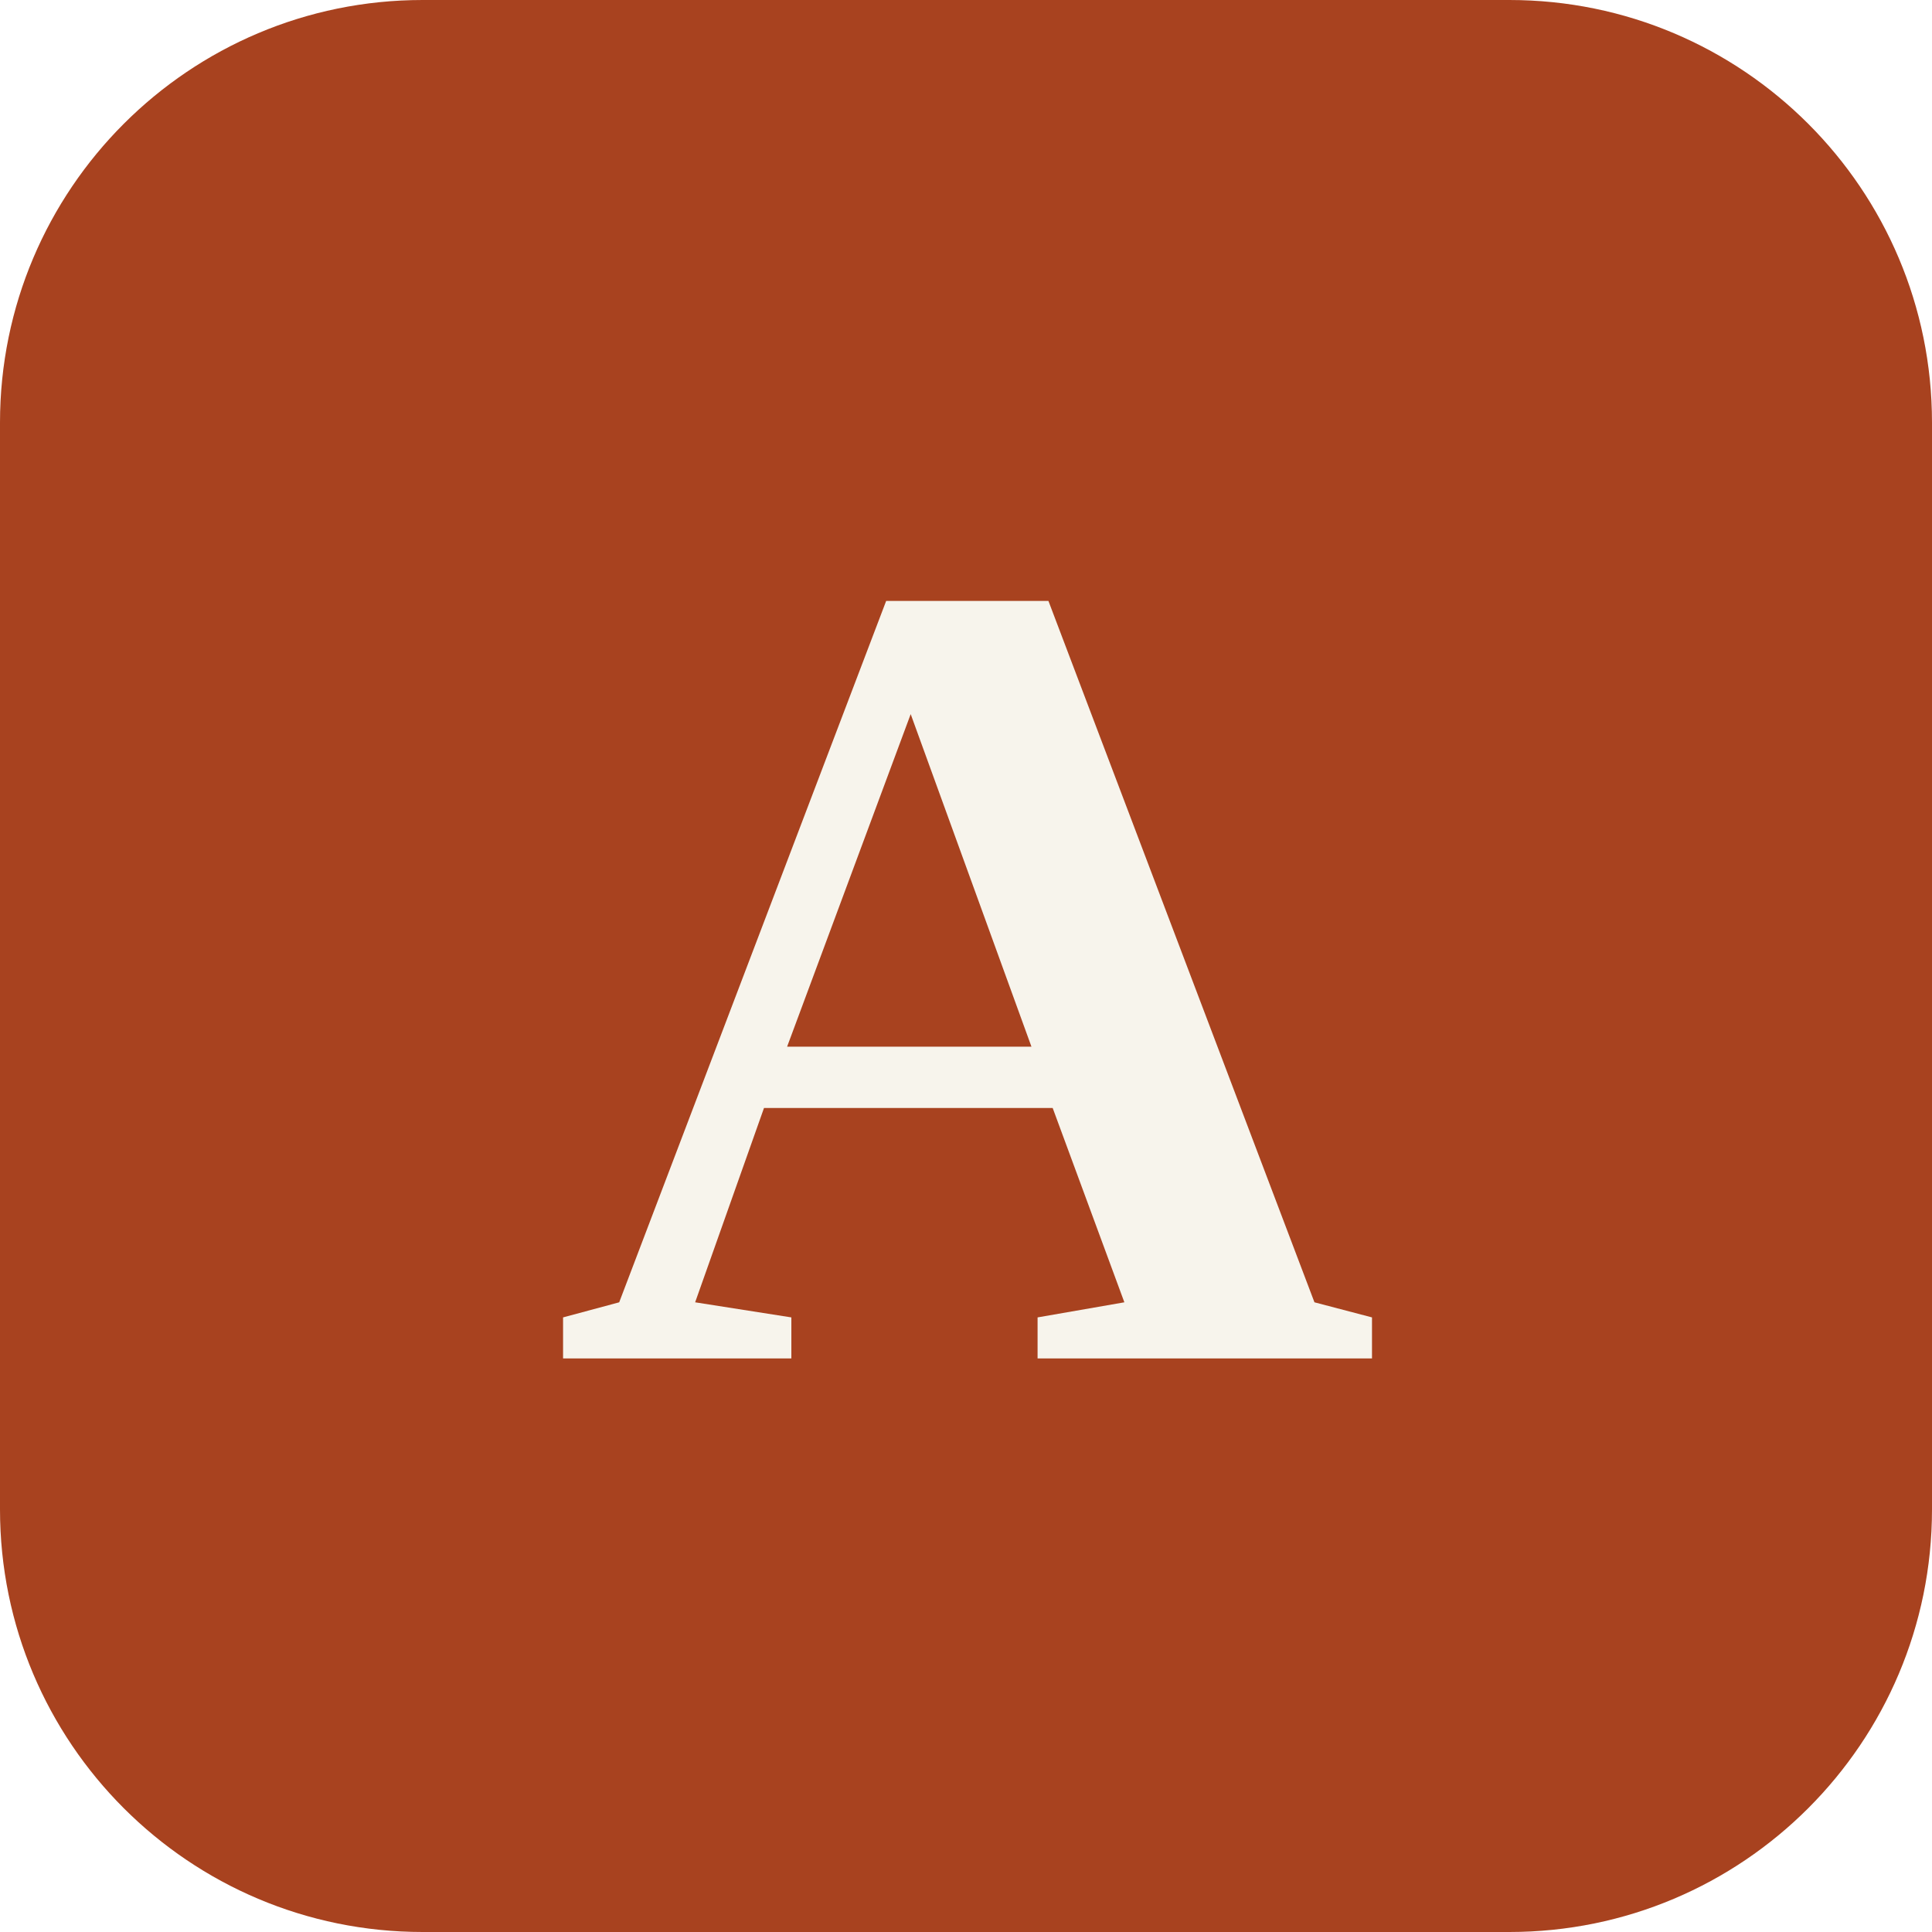
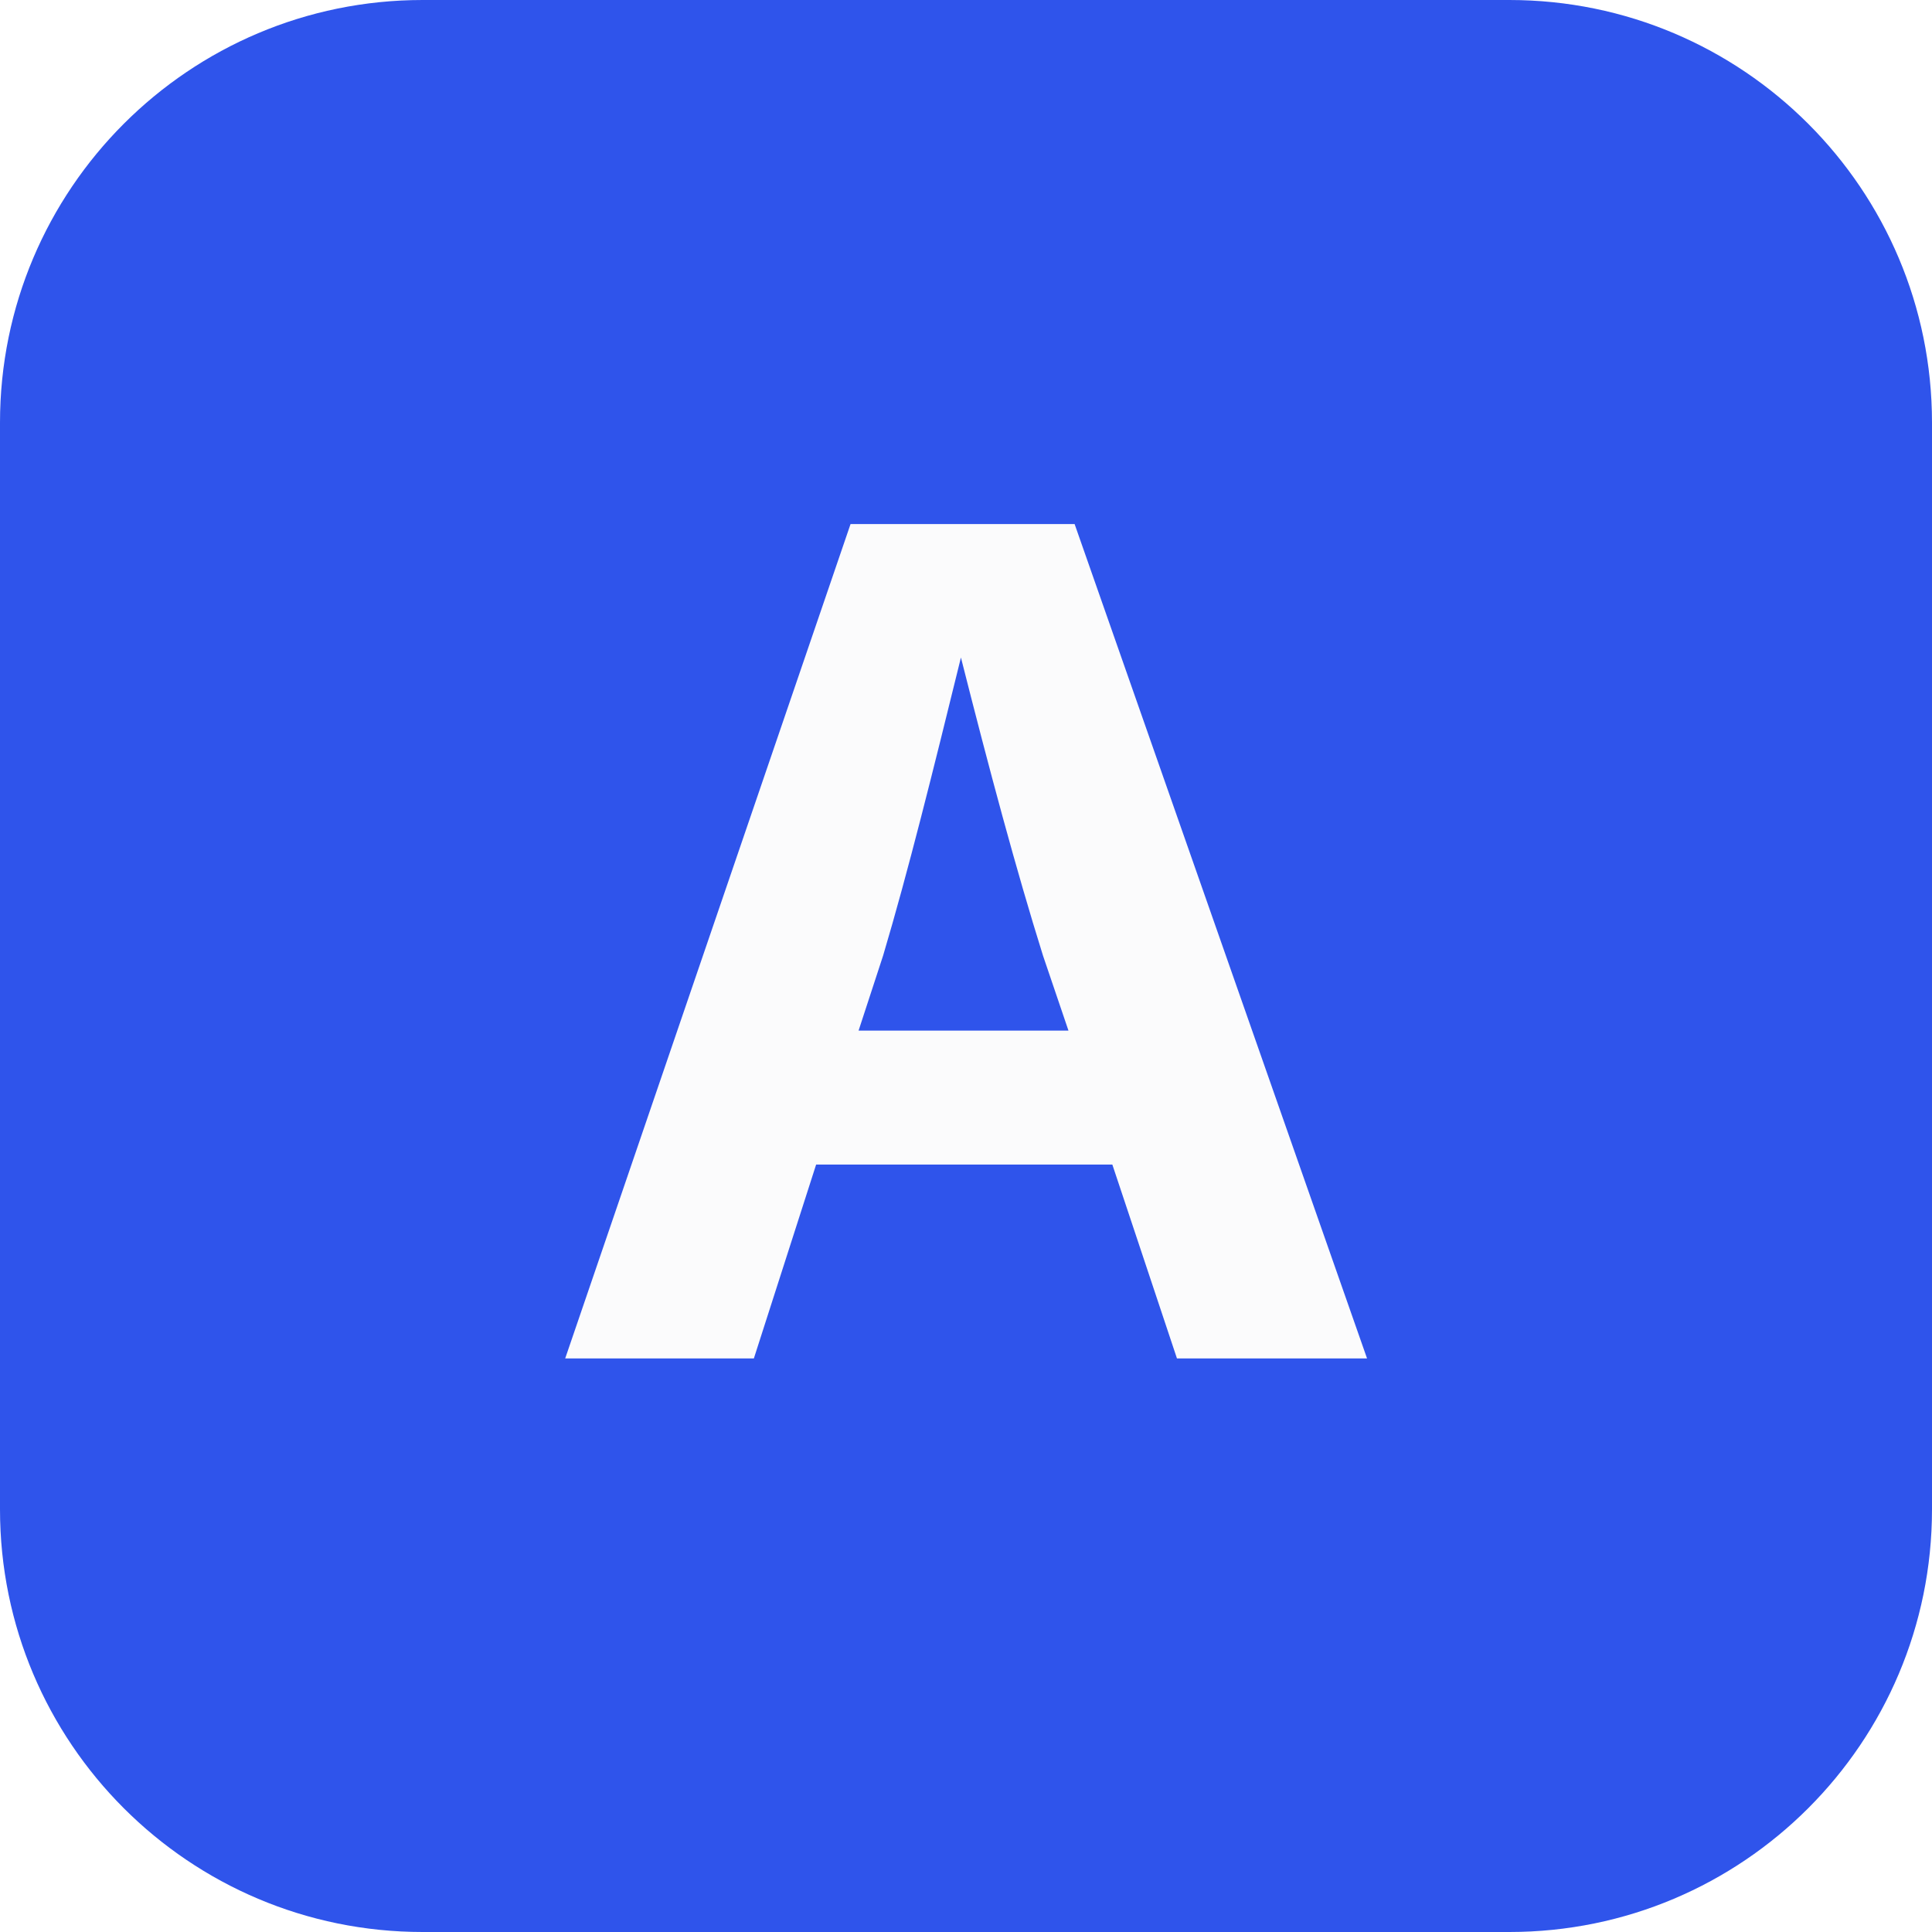
<svg xmlns="http://www.w3.org/2000/svg" viewBox="0 0 64 64">
-   <rect width="64" height="64" rx="14" fill="#a8421f" />
-   <text x="32" y="45" font-family="Georgia, 'Times New Roman', serif" font-size="38" font-weight="700" fill="#f7f4ec" text-anchor="middle">A</text>
+   <rect width="64" height="64" rx="14" fill="#2f54eb" />
+   <text x="32" y="45" font-family="Inter, system-ui, Arial, sans-serif" font-size="38" font-weight="700" fill="#fbfbfc" text-anchor="middle">A</text>
</svg>
